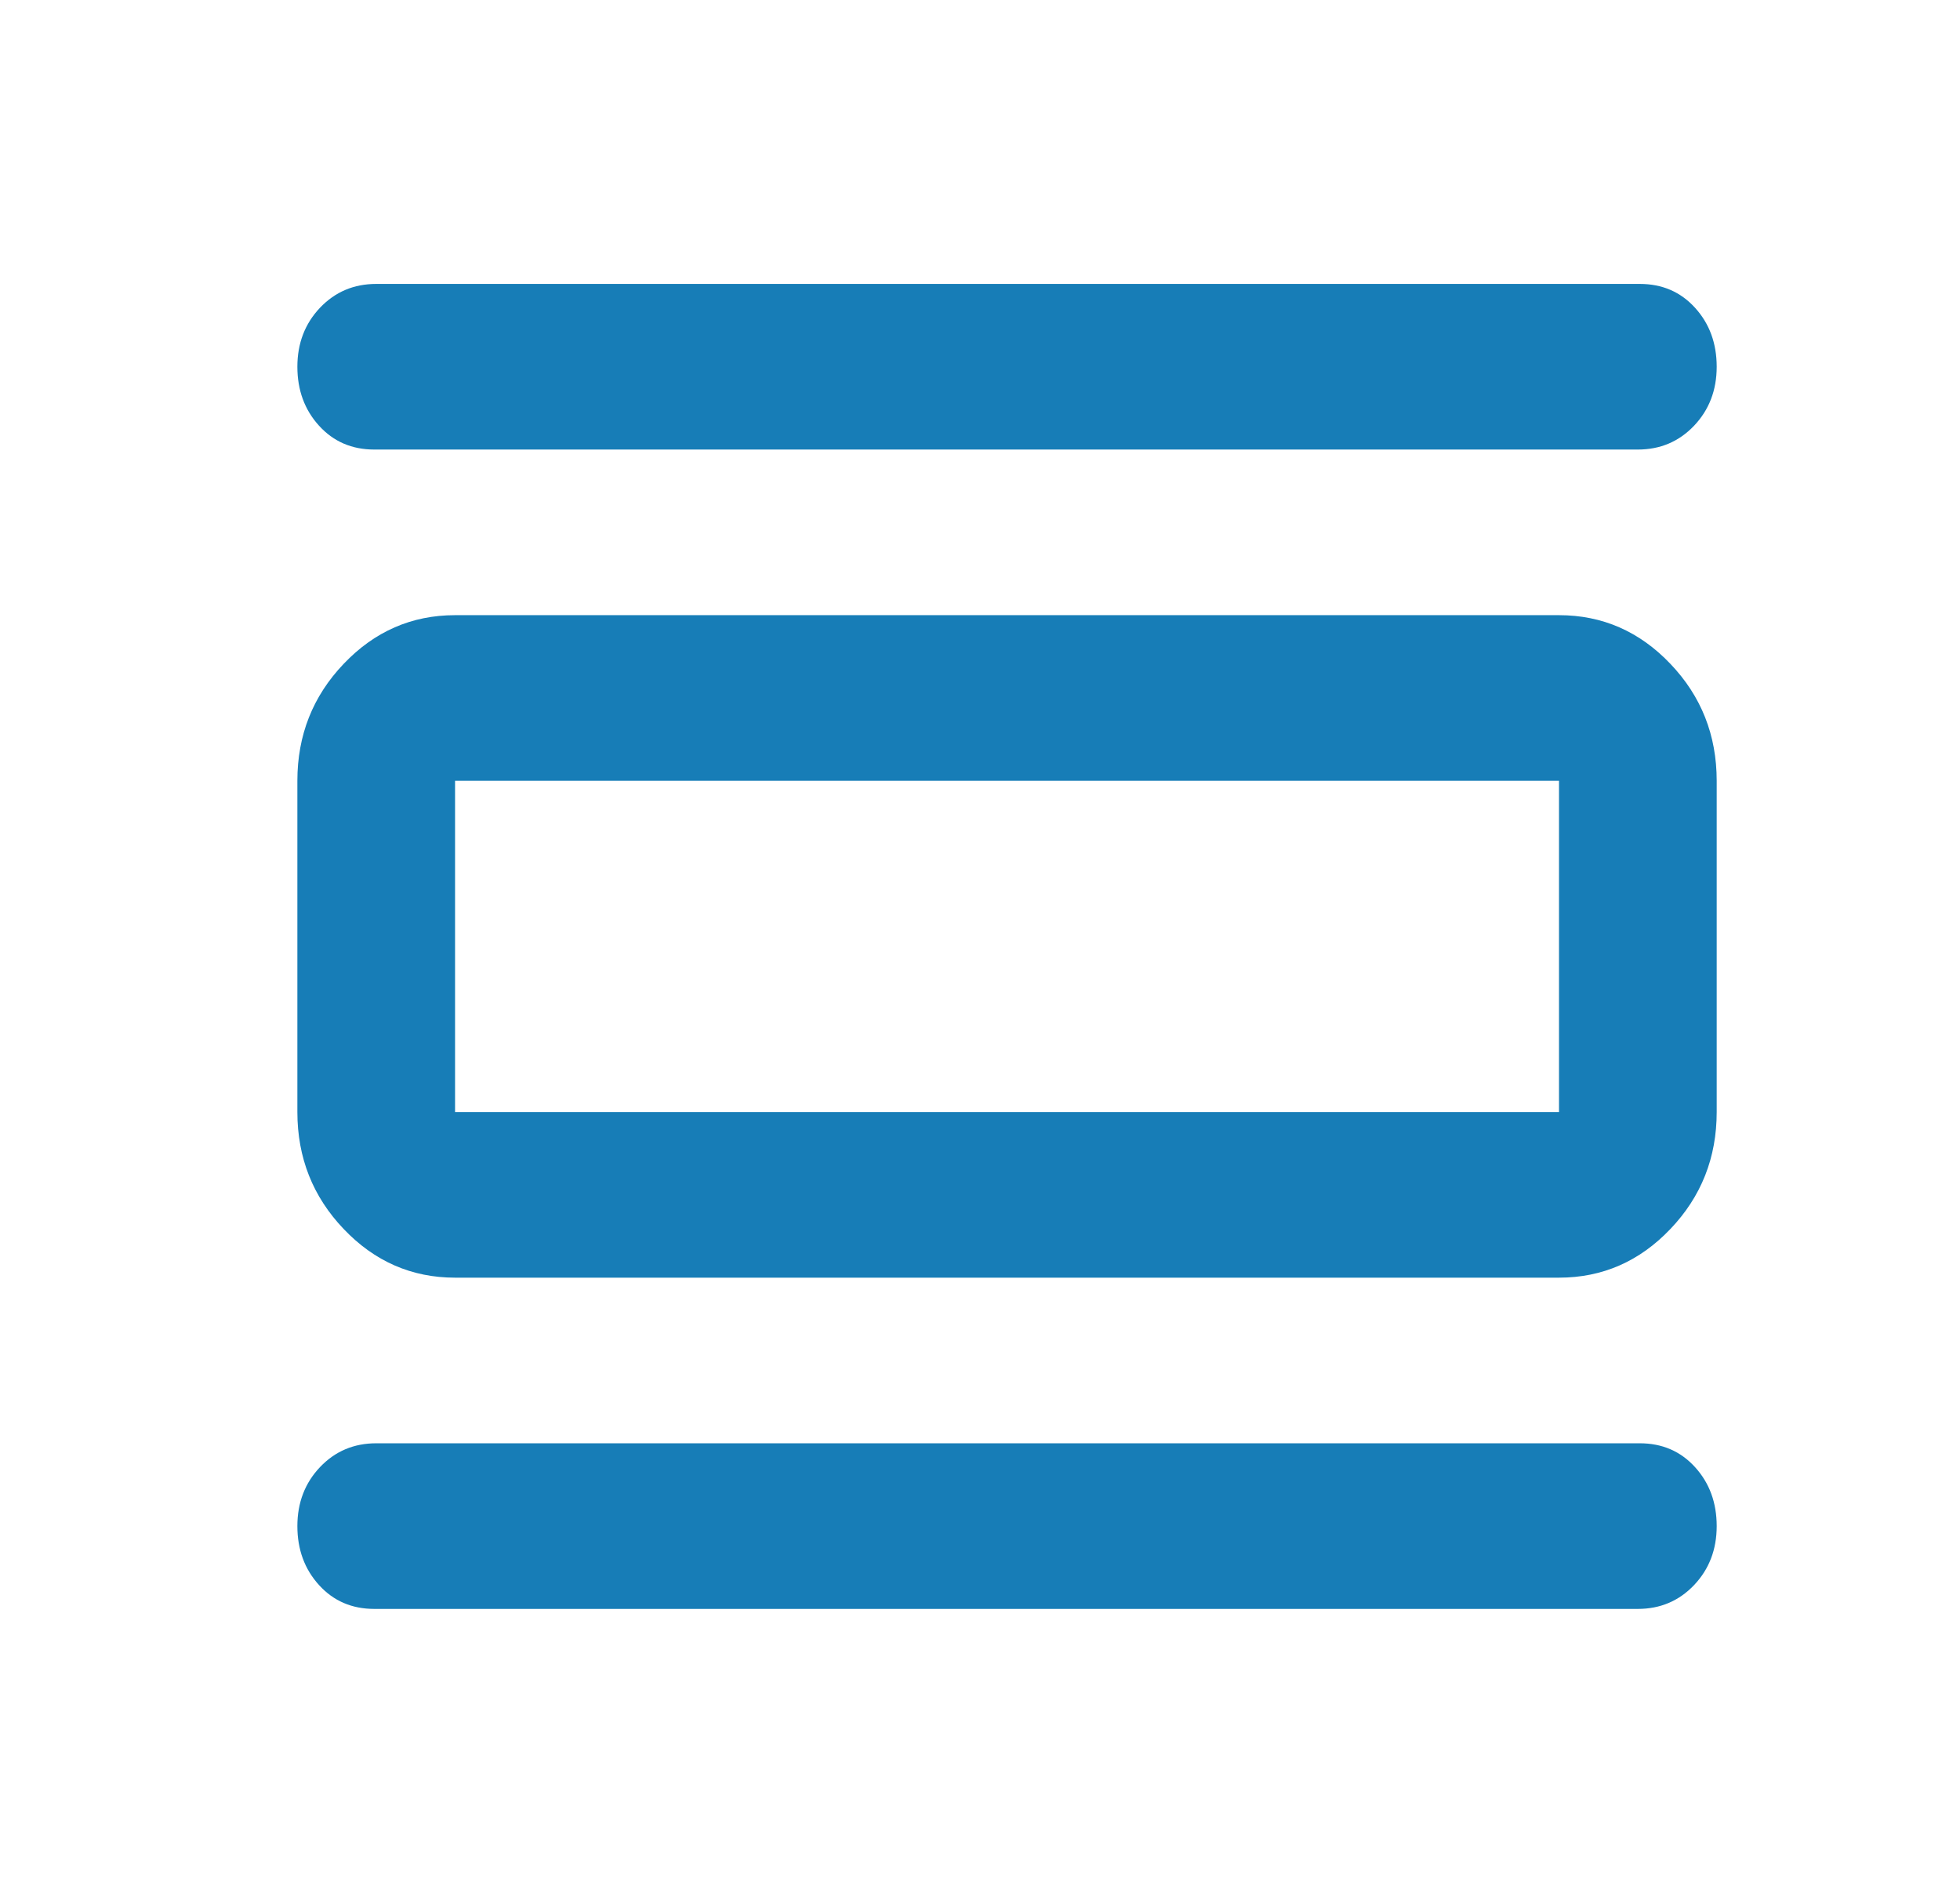
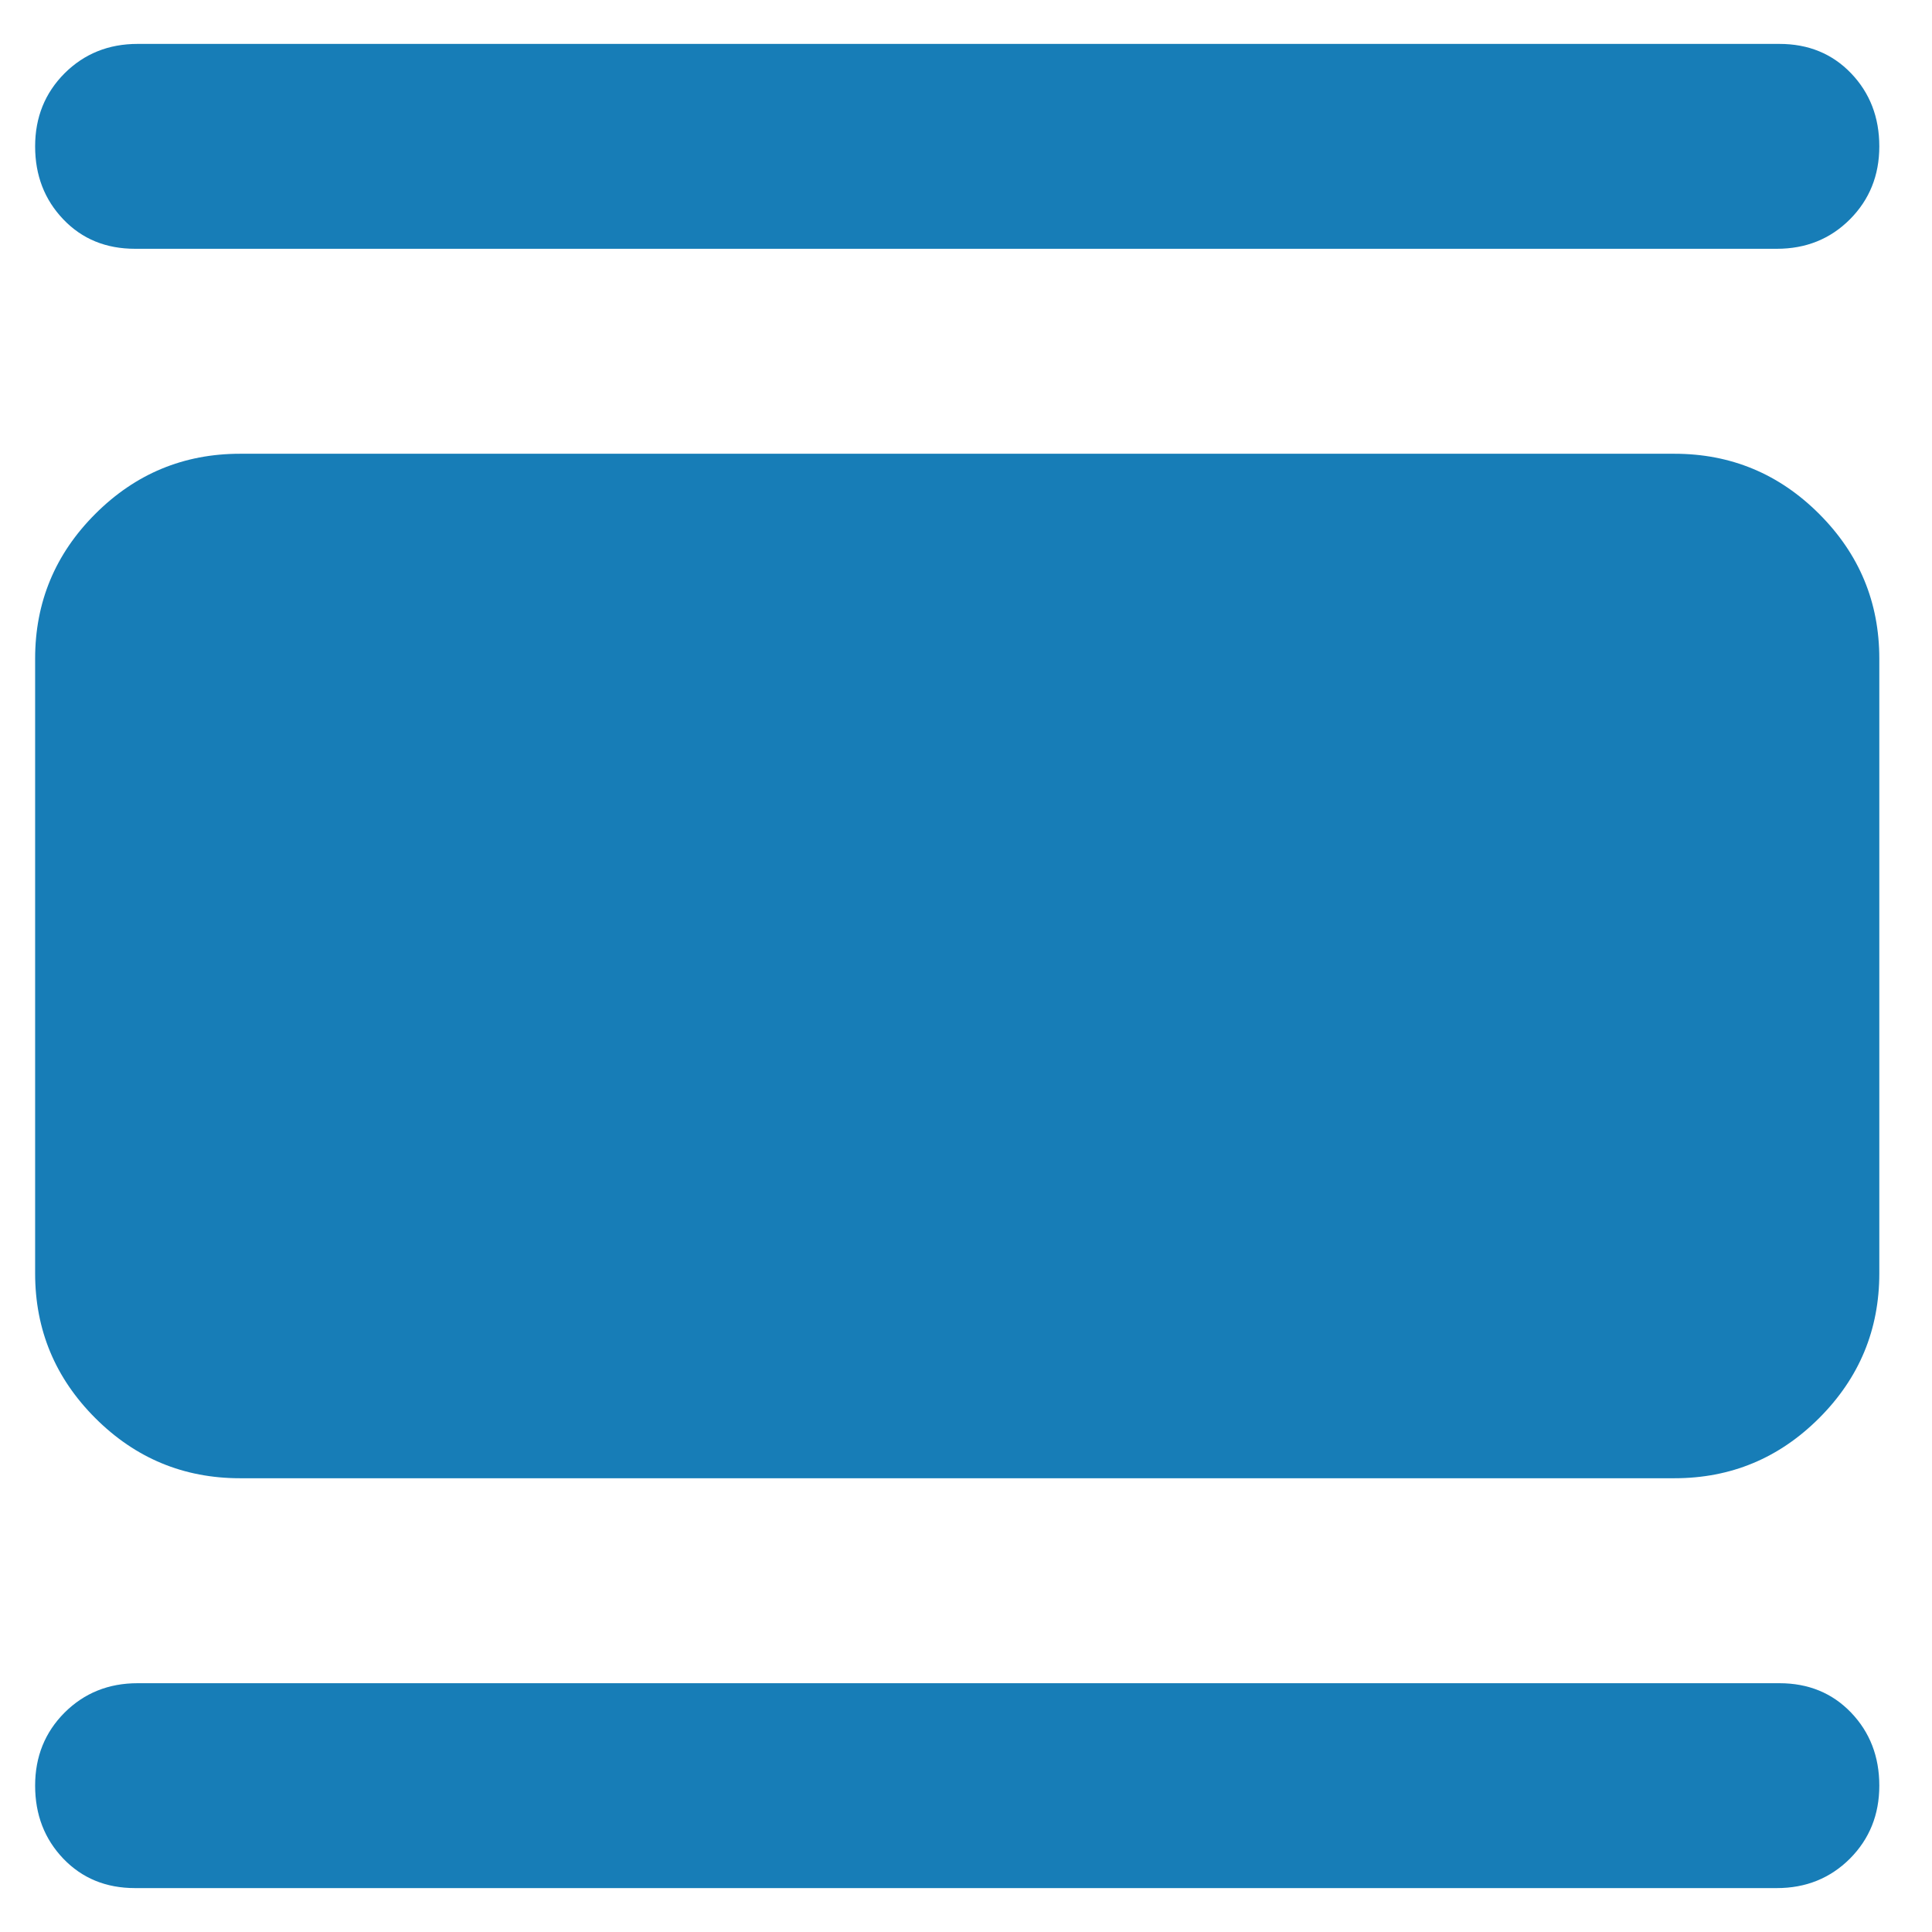
- <svg xmlns="http://www.w3.org/2000/svg" width="29" height="28" viewBox="0 0 29 28" fill="none">
-   <mask id="mask0_3048_2664" style="mask-type:alpha" maskUnits="userSpaceOnUse" x="0" y="0" width="29" height="28">
-     <rect x="0.9" width="28" height="28" fill="#D9D9D9" />
-   </mask>
-   <g mask="url(#mask0_3048_2664)">
-     <path d="M5.538 23.8C5.207 23.8 4.935 23.683 4.721 23.448C4.507 23.213 4.4 22.922 4.4 22.575C4.4 22.228 4.512 21.937 4.735 21.702C4.959 21.467 5.236 21.35 5.567 21.35H24.262C24.593 21.35 24.865 21.467 25.079 21.702C25.293 21.937 25.4 22.228 25.4 22.575C25.4 22.922 25.288 23.213 25.065 23.448C24.841 23.683 24.564 23.8 24.233 23.8H5.538ZM5.538 6.65C5.207 6.65 4.935 6.533 4.721 6.298C4.507 6.063 4.4 5.772 4.4 5.425C4.4 5.078 4.512 4.787 4.735 4.552C4.959 4.317 5.236 4.2 5.567 4.2H24.262C24.593 4.2 24.865 4.317 25.079 4.552C25.293 4.787 25.4 5.078 25.4 5.425C25.4 5.772 25.288 6.063 25.065 6.298C24.841 6.533 24.564 6.65 24.233 6.65H5.538ZM6.733 18.9C6.092 18.9 5.542 18.66 5.085 18.18C4.628 17.701 4.4 17.124 4.4 16.45V11.55C4.4 10.876 4.628 10.299 5.085 9.82C5.542 9.34 6.092 9.1 6.733 9.1H23.067C23.708 9.1 24.258 9.34 24.715 9.82C25.172 10.299 25.4 10.876 25.4 11.55V16.45C25.4 17.124 25.172 17.701 24.715 18.18C24.258 18.66 23.708 18.9 23.067 18.9H6.733ZM6.733 16.45H23.067V11.55H6.733V16.45Z" fill="#177DB7" />
-   </g>
+ <svg xmlns="http://www.w3.org/2000/svg" width="22" height="22" viewBox="0 0 22 22" fill="none">
+   <path d="M2.733 16.833C2.092 16.833 1.542 16.605 1.085 16.148C0.628 15.691 0.4 15.142 0.4 14.5V7.5C0.4 6.858 0.628 6.309 1.085 5.852C1.542 5.395 2.092 5.167 2.733 5.167H19.067C19.708 5.167 20.258 5.395 20.715 5.852C21.172 6.309 21.4 6.858 21.4 7.5V14.5C21.4 15.142 21.172 15.691 20.715 16.148C20.258 16.605 19.708 16.833 19.067 16.833H2.733ZM1.538 2.833C1.207 2.833 0.935 2.722 0.721 2.498C0.507 2.274 0.4 1.997 0.4 1.667C0.4 1.336 0.512 1.059 0.735 0.835C0.959 0.612 1.236 0.5 1.567 0.5H20.262C20.593 0.5 20.865 0.612 21.079 0.835C21.293 1.059 21.4 1.336 21.4 1.667C21.4 1.997 21.288 2.274 21.065 2.498C20.841 2.722 20.564 2.833 20.233 2.833H1.538ZM1.538 21.5C1.207 21.5 0.935 21.388 0.721 21.165C0.507 20.941 0.4 20.664 0.4 20.333C0.4 20.003 0.512 19.726 0.735 19.502C0.959 19.279 1.236 19.167 1.567 19.167H20.262C20.593 19.167 20.865 19.279 21.079 19.502C21.293 19.726 21.4 20.003 21.4 20.333C21.4 20.664 21.288 20.941 21.065 21.165C20.841 21.388 20.564 21.5 20.233 21.5H1.538Z" fill="#177DB7" />
</svg>
